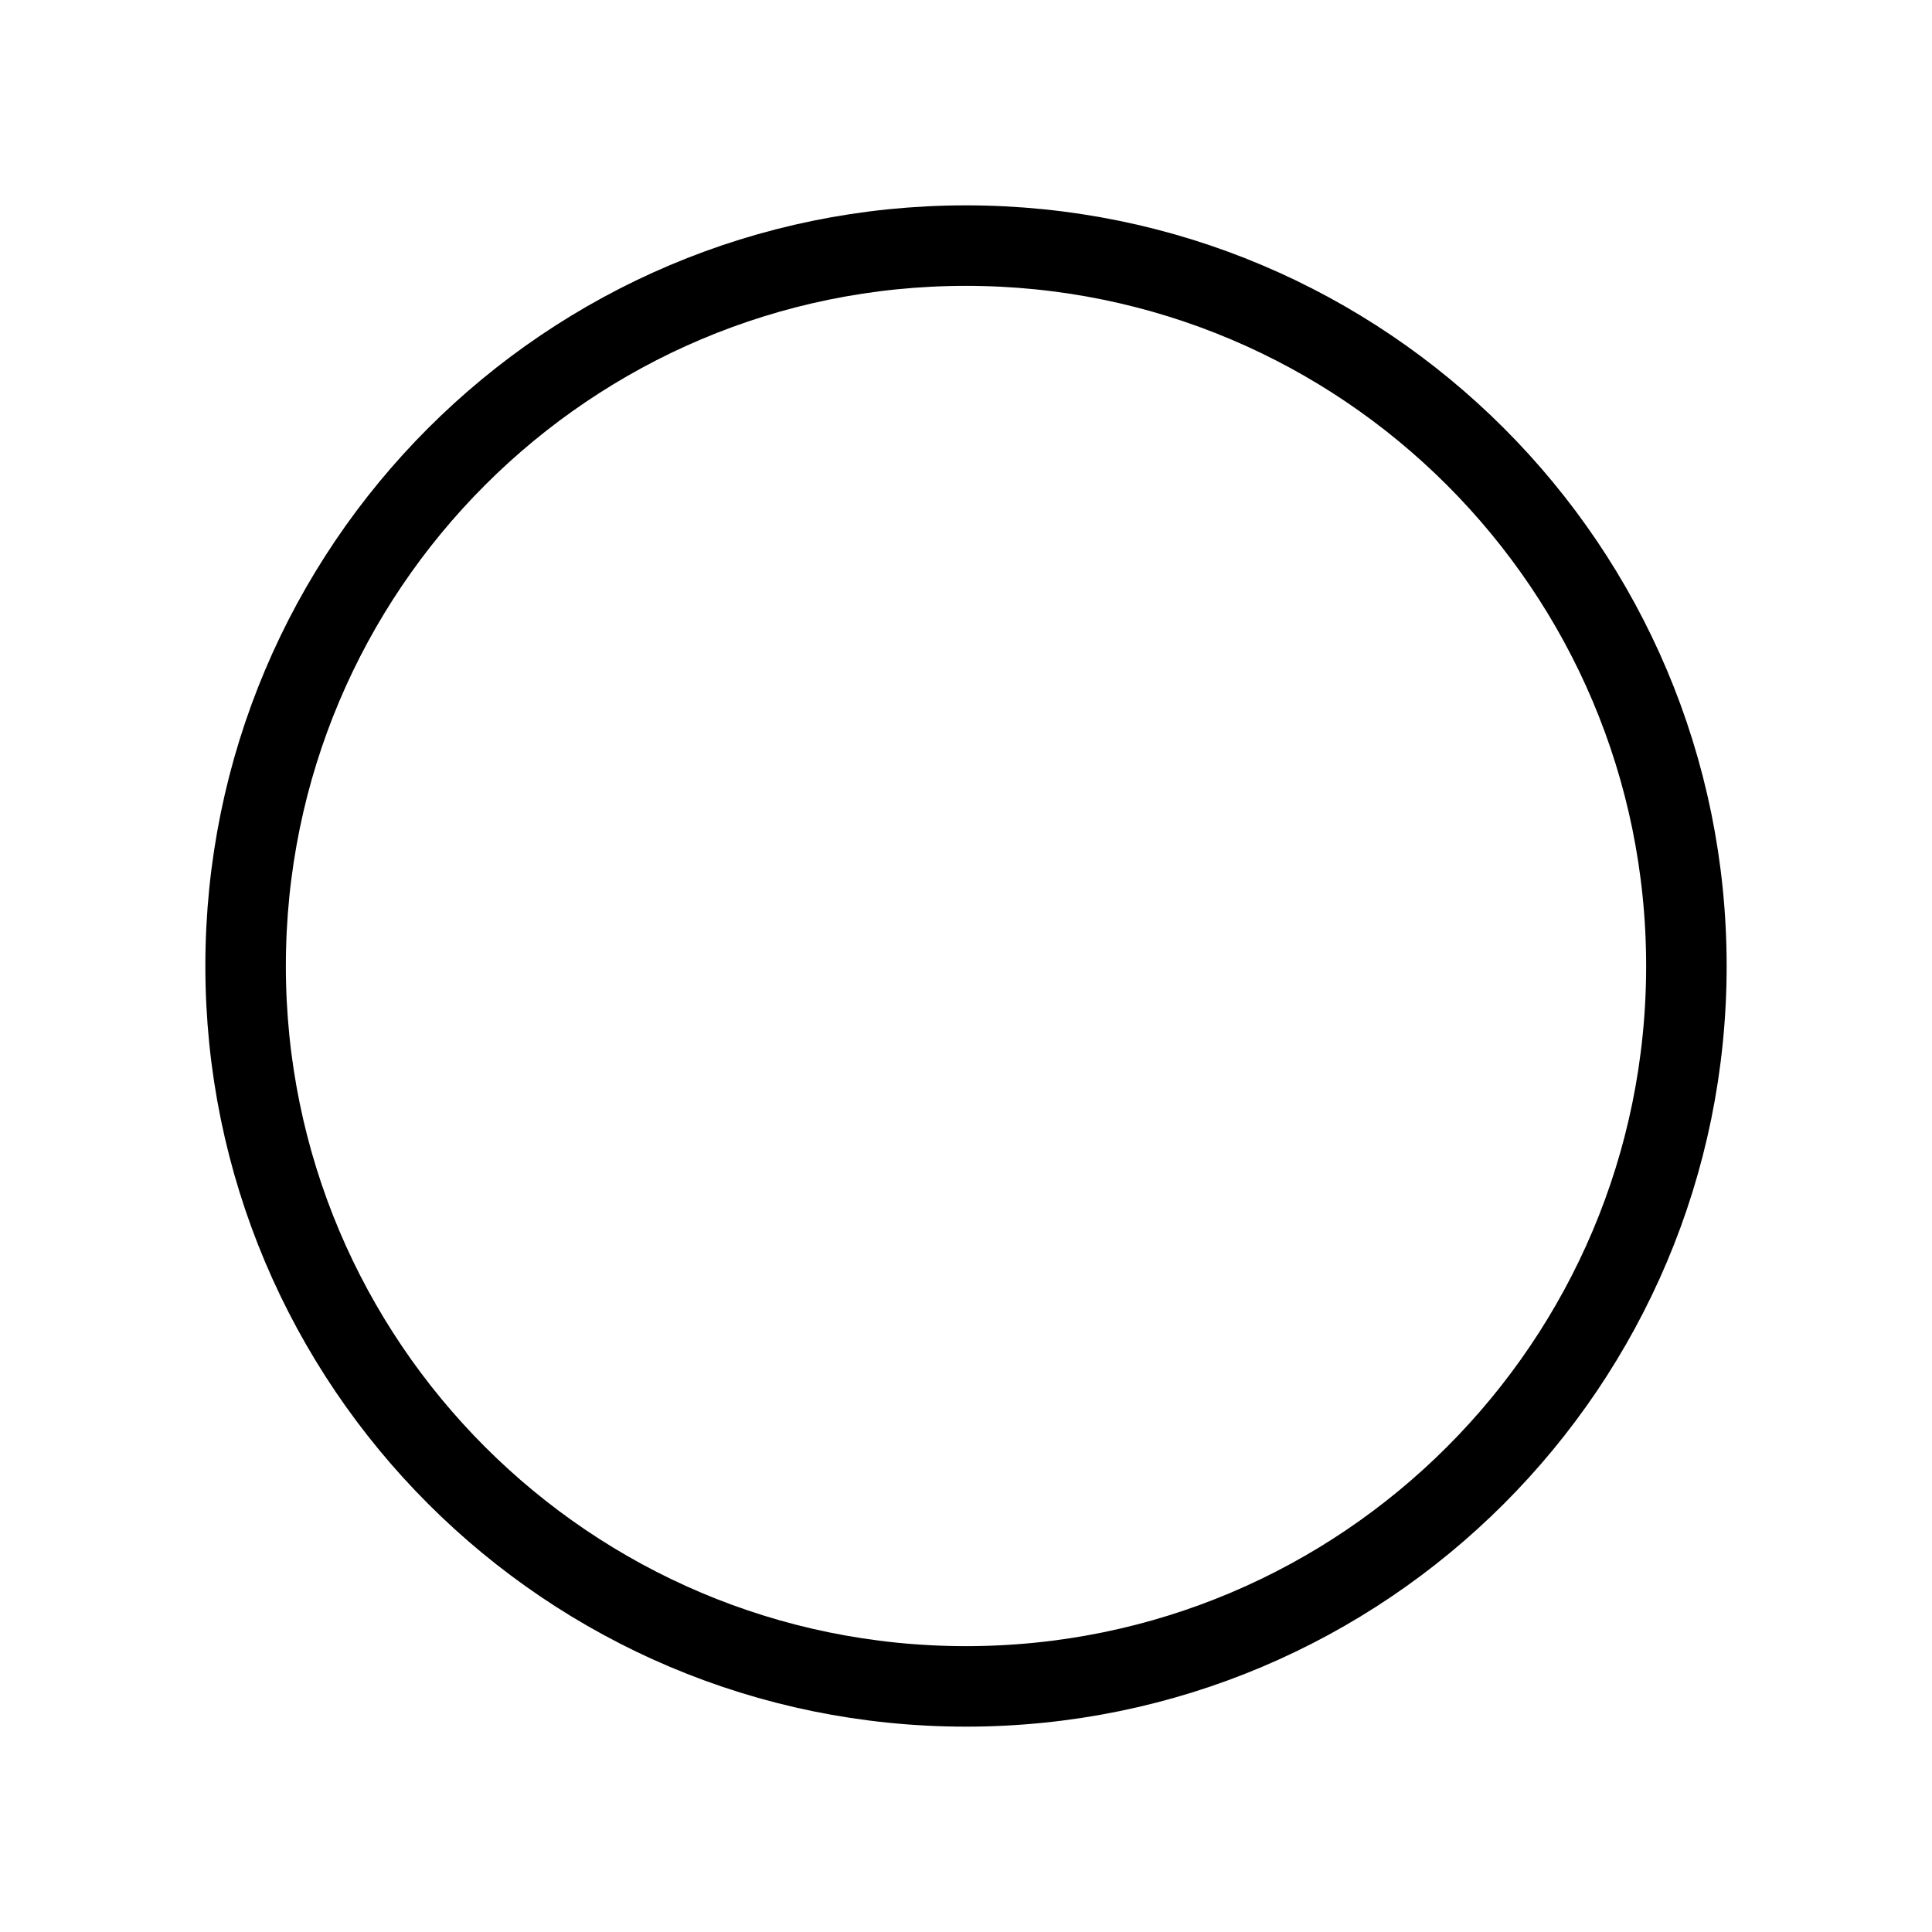
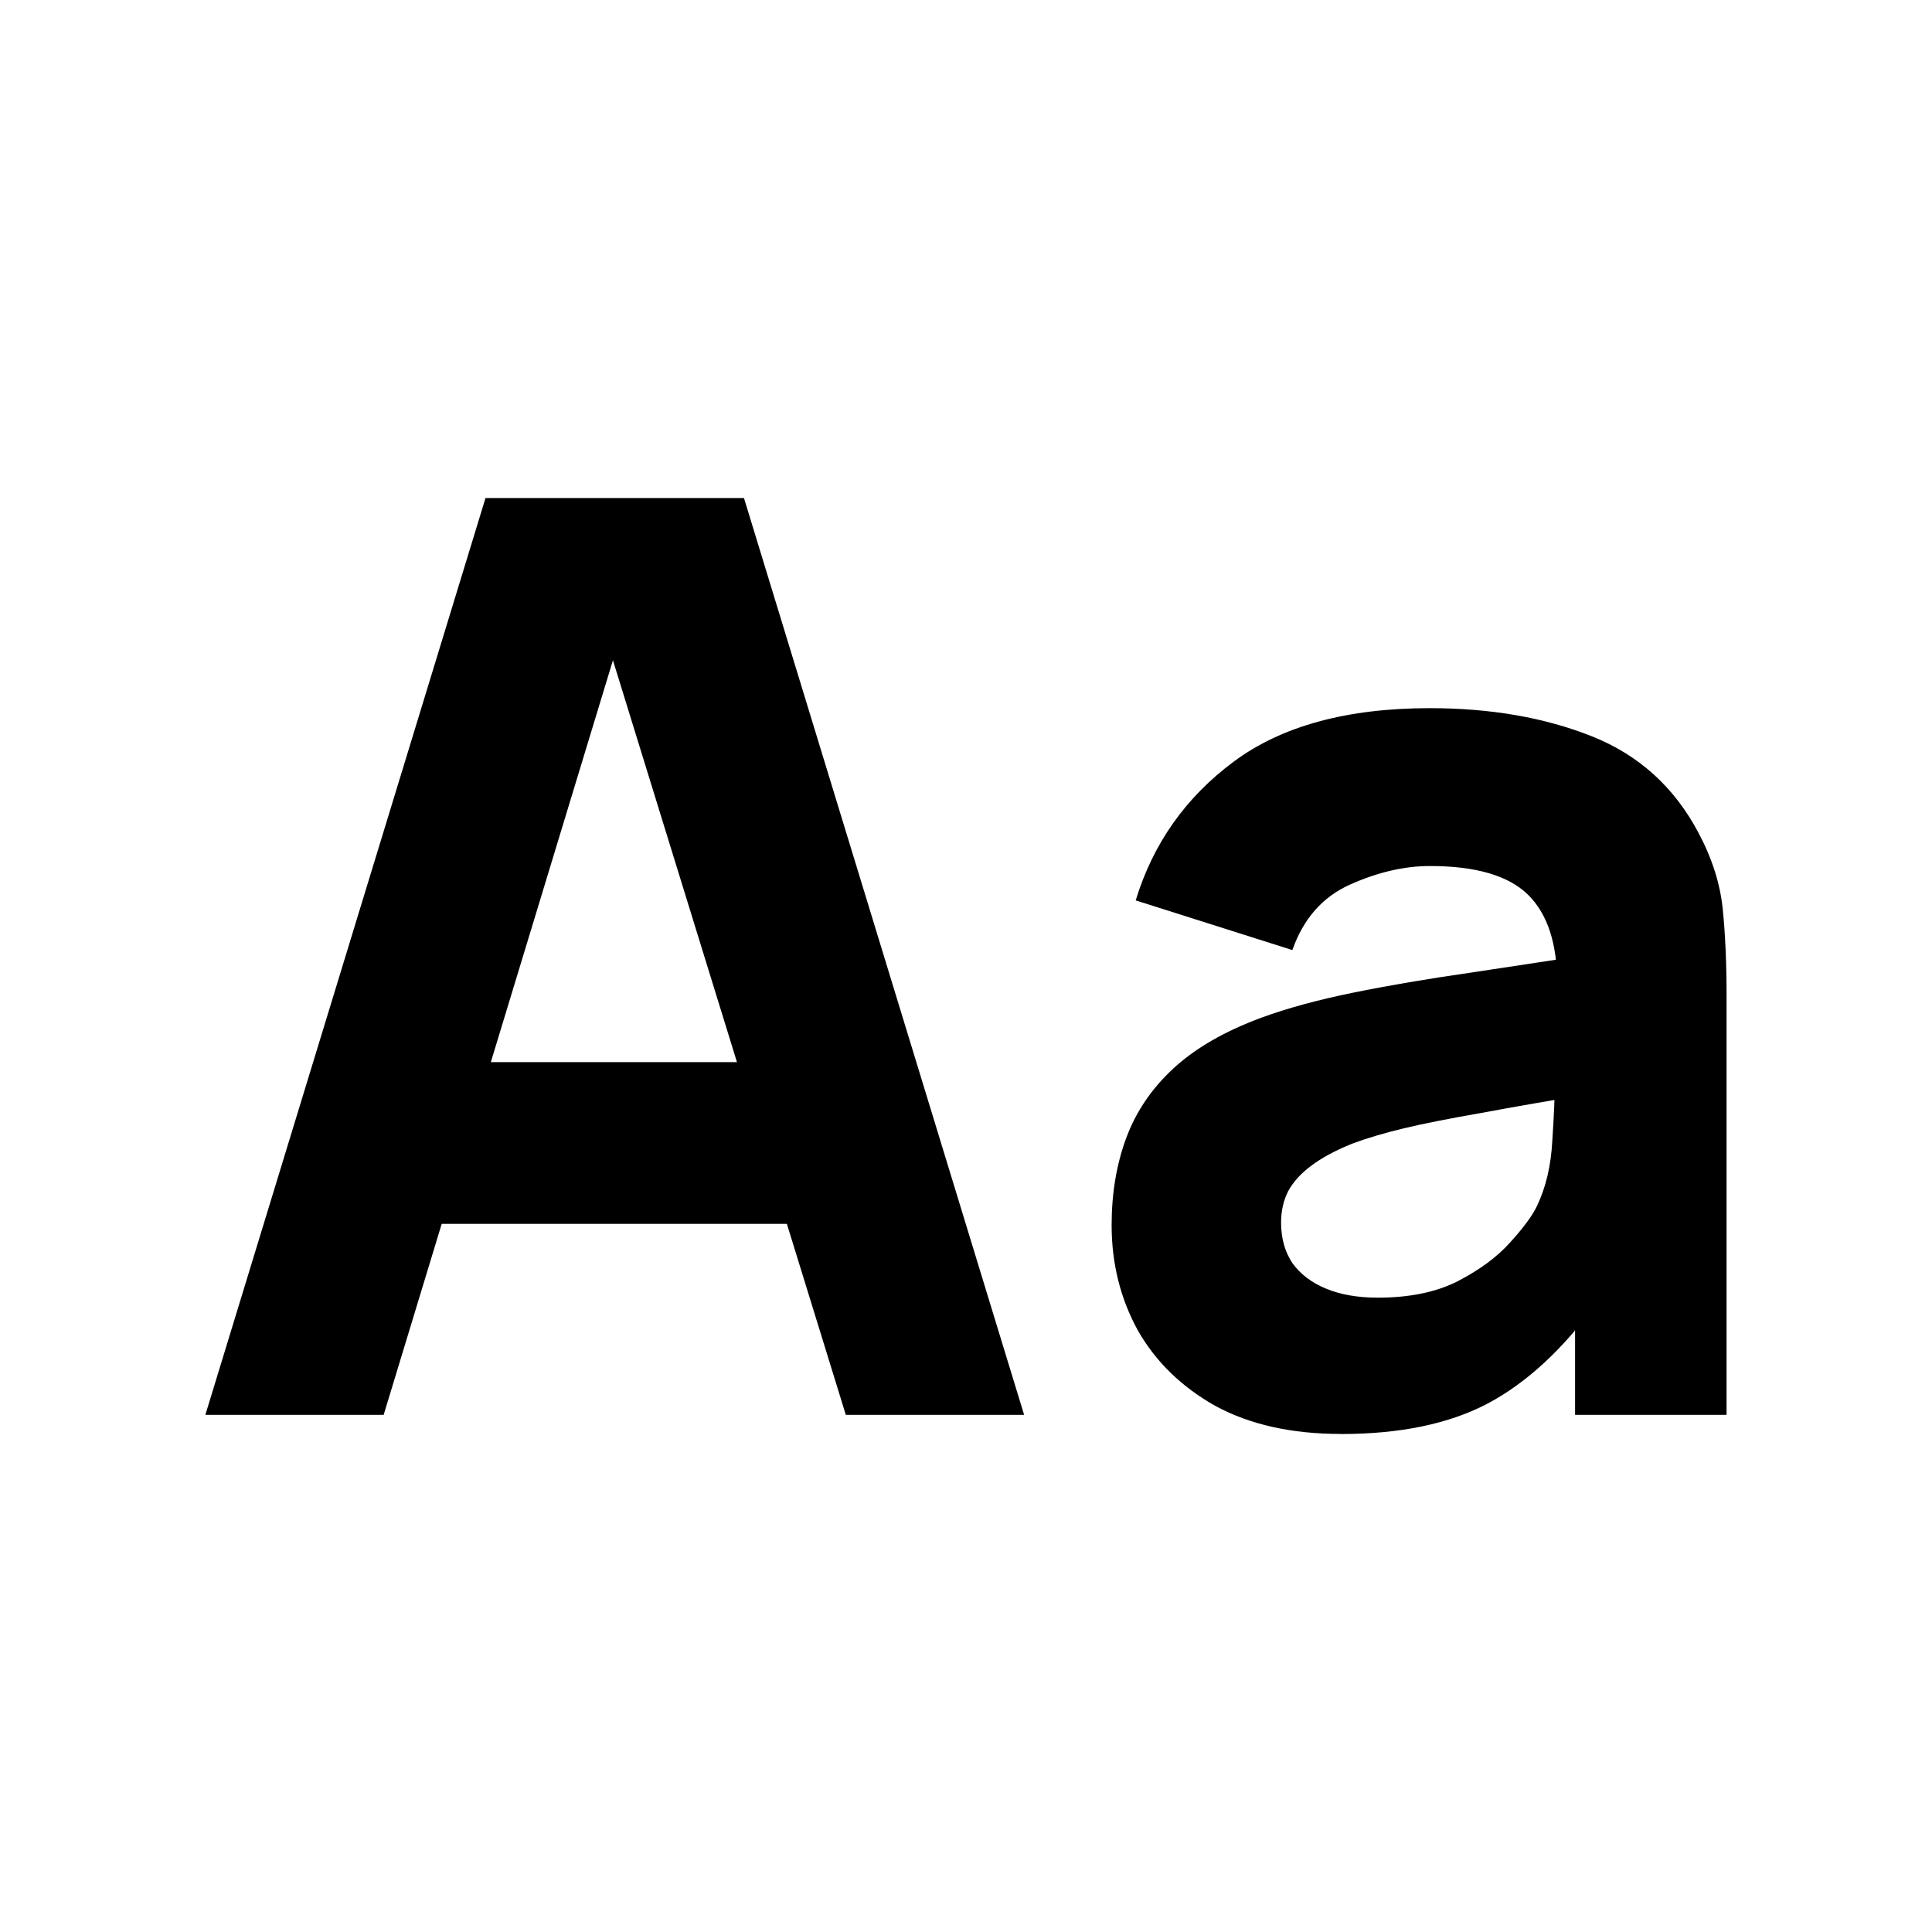
<svg xmlns="http://www.w3.org/2000/svg" width="24" height="24" viewBox="0 0 24 24" fill="none" version="1.1" id="svg2">
+   <path d="M 2.551,17.576 6.031,6.187 H 9.242 L 12.722,17.576 h -2.215 L 7.407,7.531 h 0.411 L 4.766,17.576 Z m 2.088,-2.373 v -2.009 h 6.011 v 2.009 z M 16.656,17.813 q -0.917,0 -1.558,-0.348 -0.633,-0.356 -0.965,-0.941 -0.324,-0.593 -0.324,-1.305 0,-0.593 0.182,-1.084 0.182,-0.49 0.585,-0.862 0.411,-0.38 1.099,-0.633 0.475,-0.174 1.131,-0.308 0.656,-0.134 1.487,-0.253 0.83,-0.127 1.827,-0.277 l -0.775,0.427 q 0,-0.759 -0.364,-1.115 -0.364,-0.356 -1.218,-0.356 -0.475,0 -0.989,0.229 -0.514,0.229 -0.72,0.815 l -1.946,-0.617 q 0.324,-1.06 1.218,-1.724 0.894,-0.664 2.436,-0.664 1.131,0 2.009,0.348 0.878,0.348 1.329,1.202 0.253,0.475 0.301,0.949 0.047,0.475 0.047,1.06 v 5.22 h -1.882 v -1.756 l 0.269,0.364 q -0.625,0.862 -1.352,1.25 -0.72,0.38 -1.827,0.38 z m 0.459,-1.693 q 0.593,0 0.997,-0.206 0.411,-0.214 0.649,-0.482 0.245,-0.269 0.332,-0.451 0.166,-0.348 0.19,-0.807 0.032,-0.467 0.032,-0.775 l 0.633,0.158 q -0.957,0.158 -1.55,0.269 -0.593,0.103 -0.957,0.19 -0.364,0.087 -0.641,0.19 -0.316,0.127 -0.514,0.277 -0.19,0.142 -0.285,0.316 -0.087,0.174 -0.087,0.388 0,0.293 0.142,0.506 0.15,0.206 0.419,0.316 0.269,0.111 0.641,0.111 z" id="text1" style="font-weight:800;font-size:15.819px;font-family:Manrope;-inkscape-font-specification:'Manrope Ultra-Bold';letter-spacing:0.137px;word-spacing:0px;fill:#000000;stroke-width:1;stroke-linecap:round;stroke-linejoin:round;stroke-miterlimit:83.9;paint-order:markers fill stroke" aria-label="Aa" />
  <defs id="defs2">
    </defs>
-   <ellipse style="fill:none;stroke:#000000;stroke-width:1;stroke-linecap:round;stroke-linejoin:round;stroke-miterlimit:83.9;paint-order:markers fill stroke" id="path1" cx="12" cy="12" rx="8.949" ry="8.949" />
</svg>
